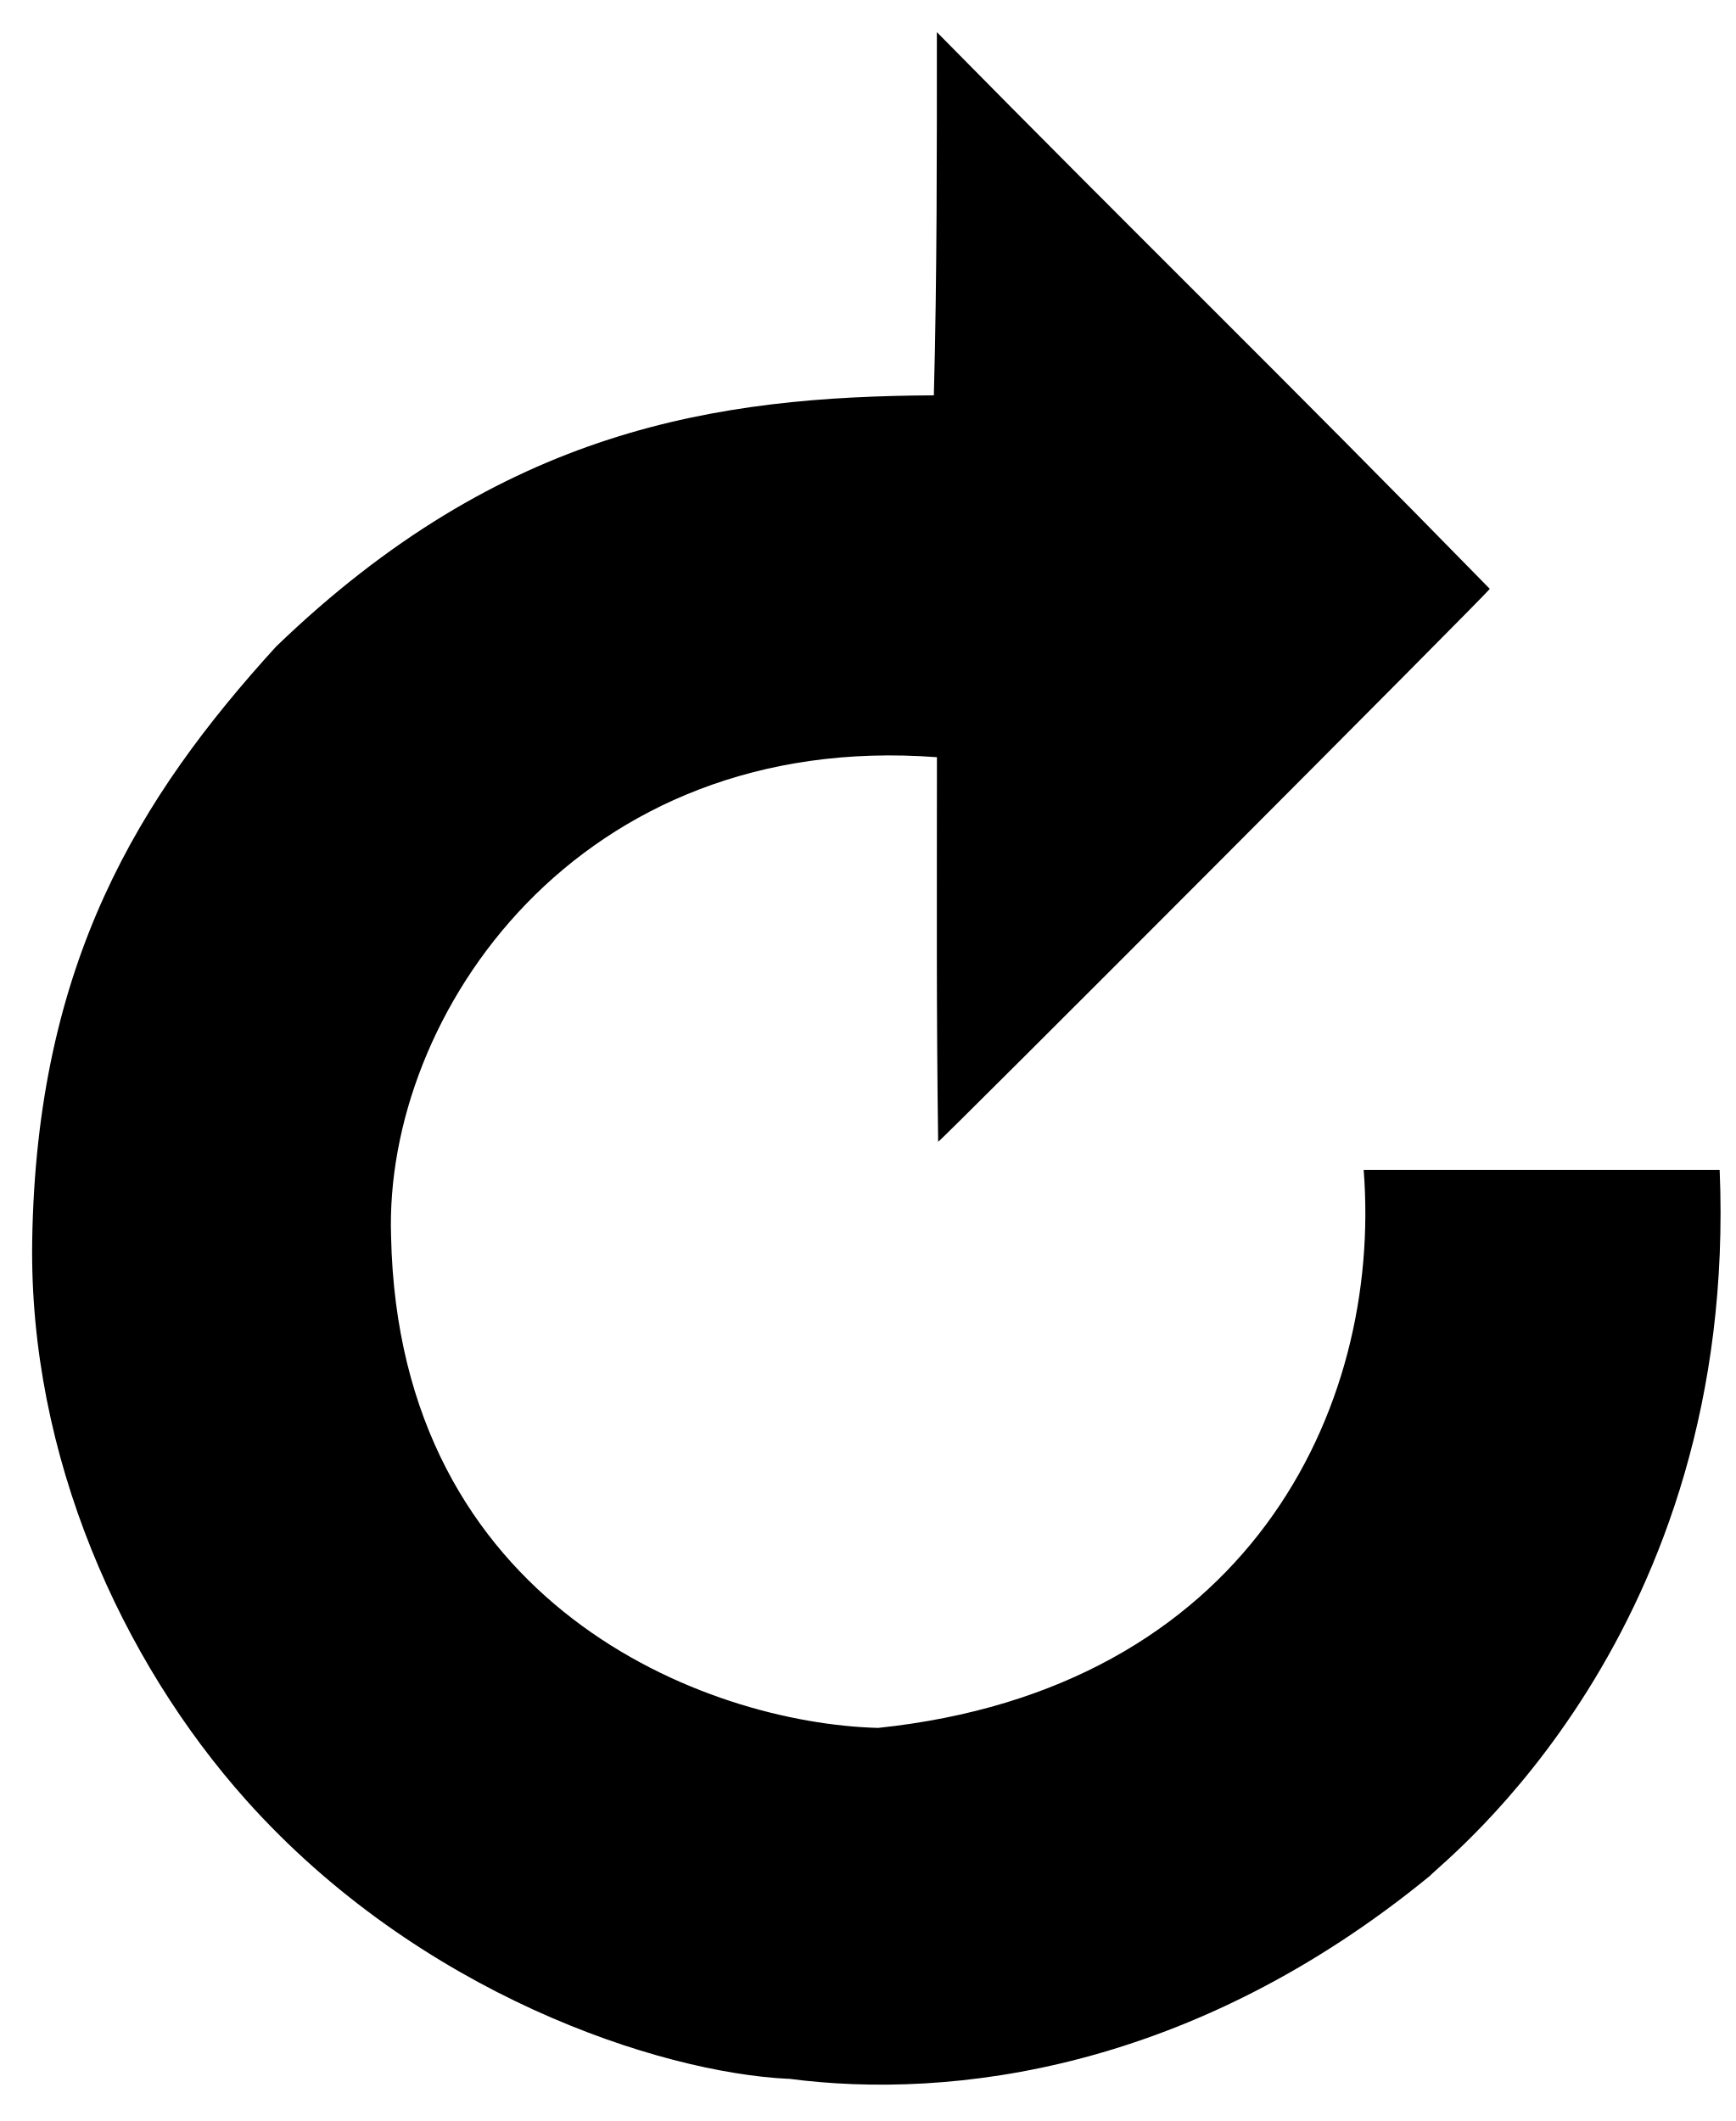
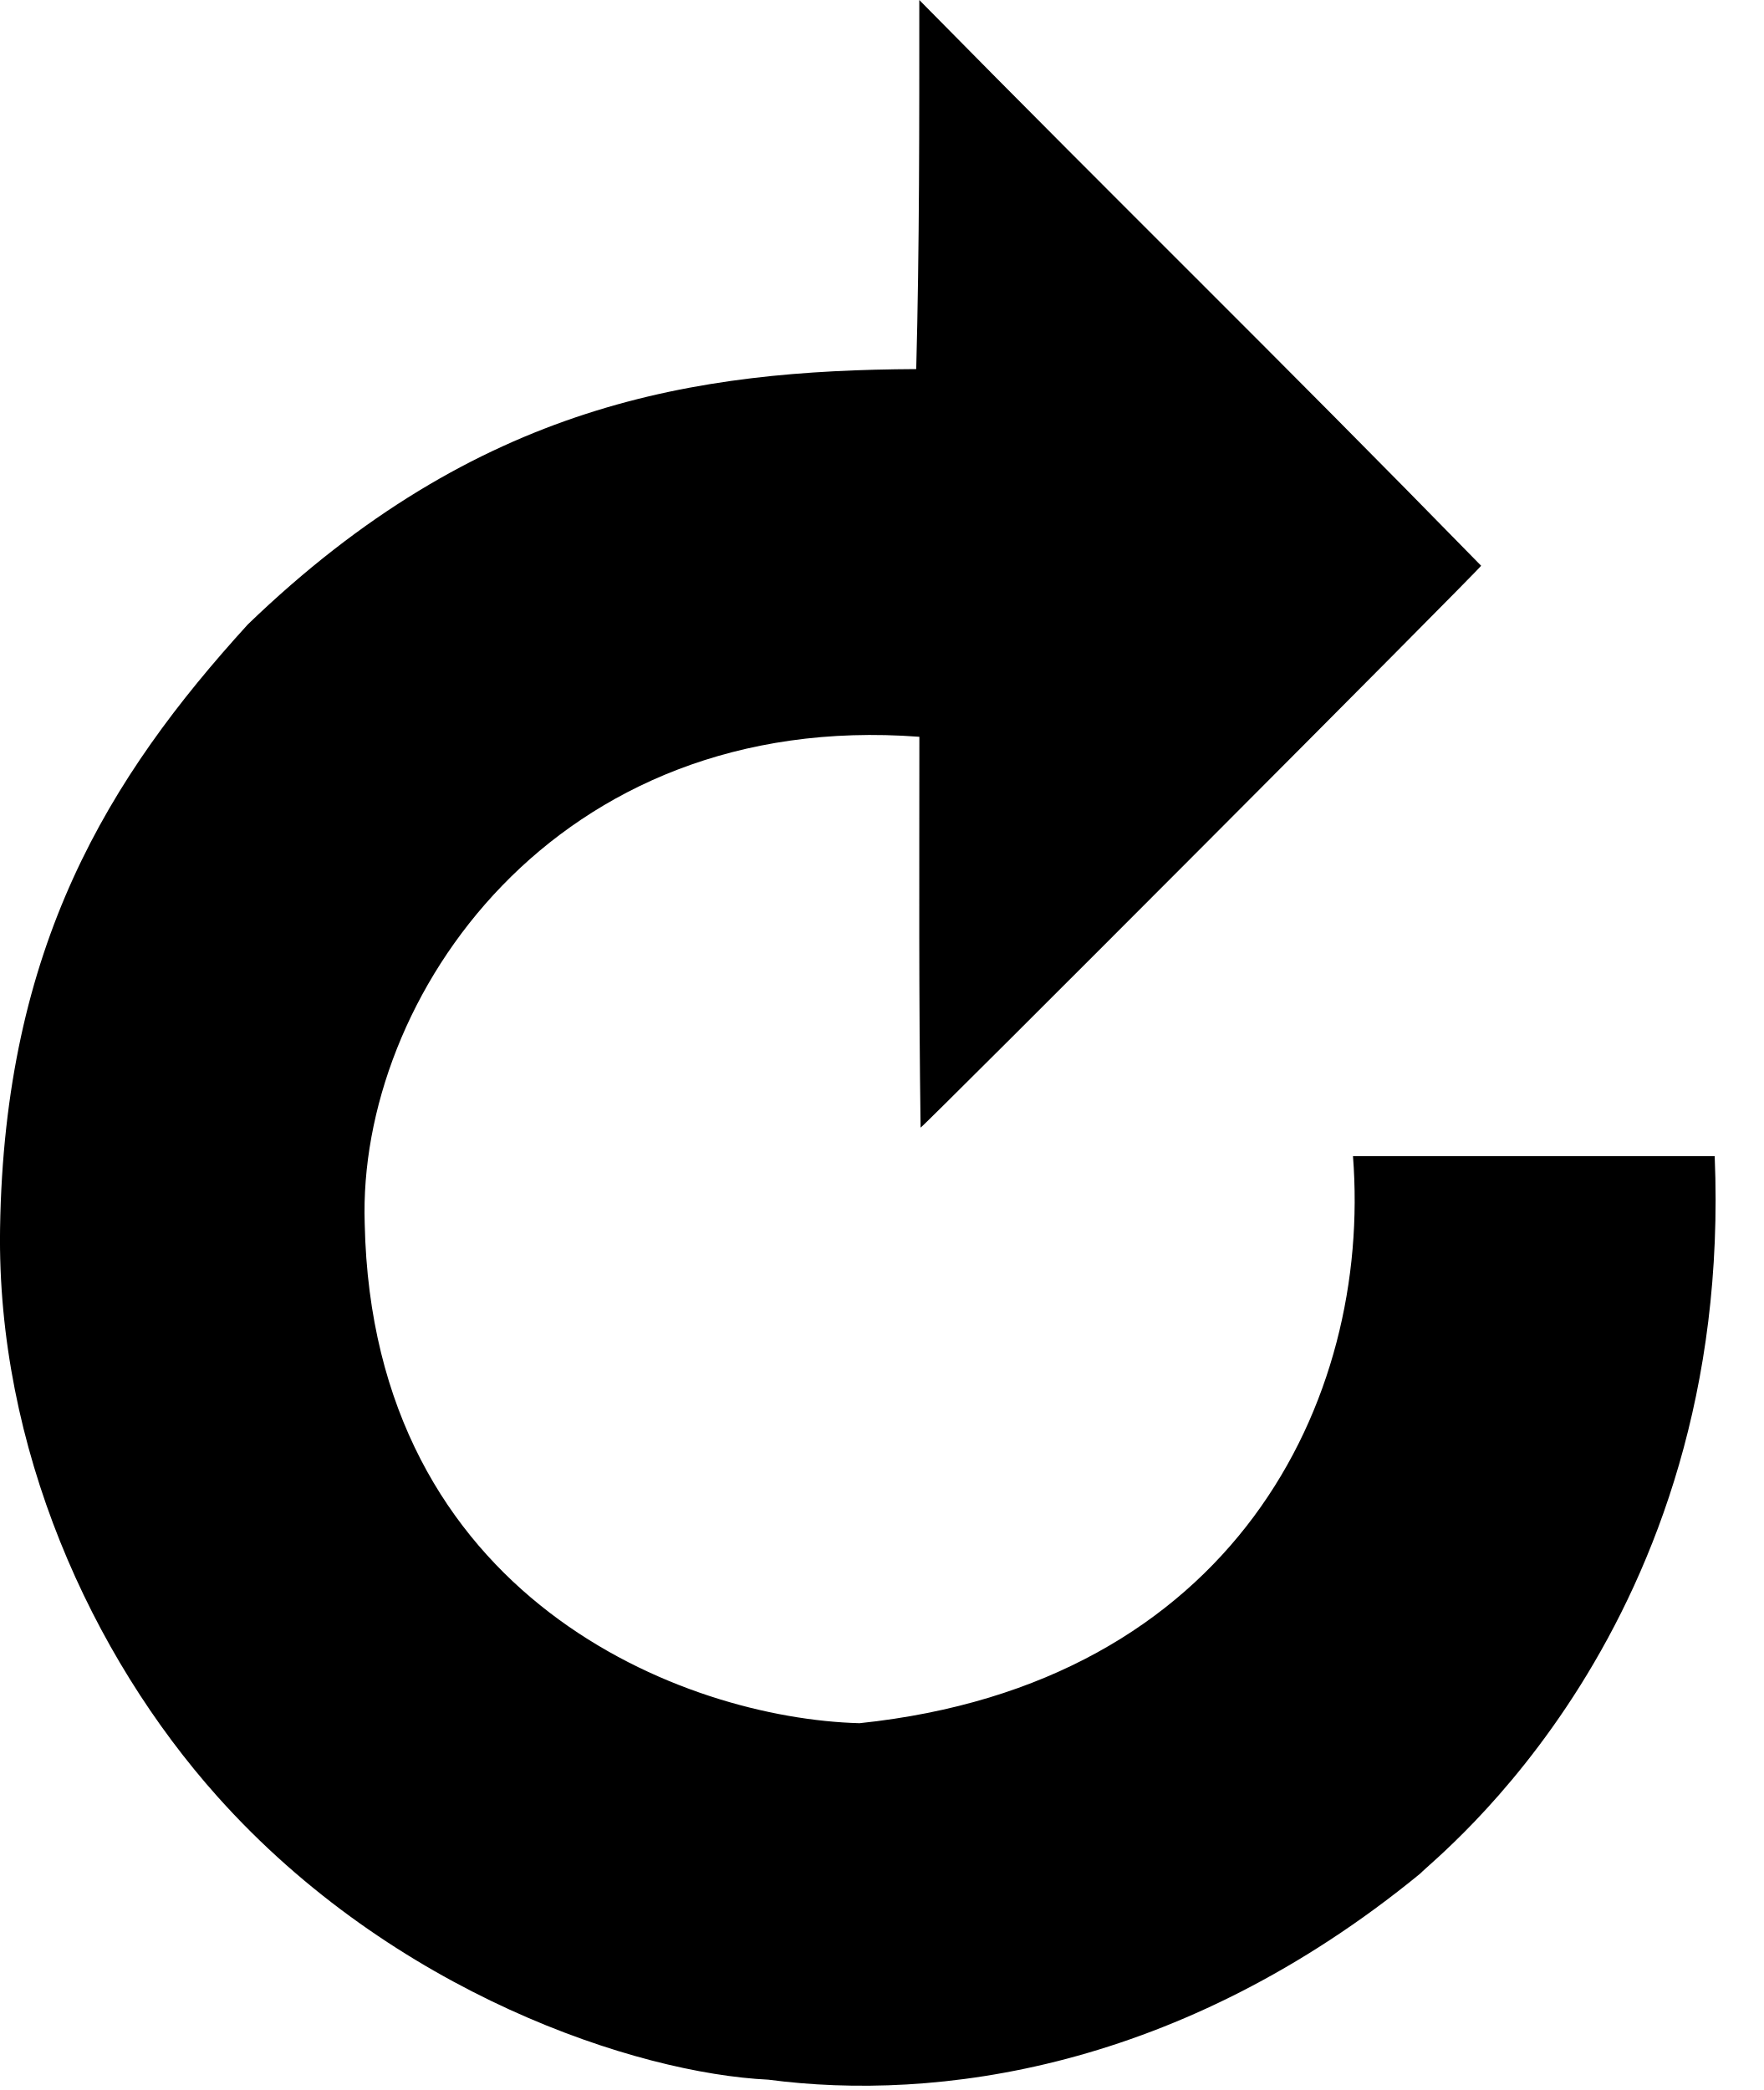
- <svg xmlns="http://www.w3.org/2000/svg" version="1.1" width="27px" height="33px" viewBox="0 0 27 33">
-   <path d="M12.264,32.344 C10.25,32.246 6.522,31.021 3.83,28.008 C1.894,25.842 0.449,22.657 0.501,19.307 C0.568,14.993 2.154,12.41 4.294,10.061 C7.819,6.661 11.16,6.169 14.528,6.151 C14.578,4.268 14.575,2.384 14.575,0.5 C17.832,3.807 19.898,5.808 23.177,9.162 C23.16,9.211 14.627,17.765 14.595,17.765 C14.566,15.658 14.576,14.051 14.576,11.781 C8.987,11.36 5.97,15.787 6.084,19.236 C6.204,24.985 10.981,26.813 13.66,26.884 C19.392,26.284 21.505,21.944 21.215,18.202 L26.753,18.202 C27.052,25.411 22.473,28.938 22.244,29.187 C18.56,32.205 14.816,32.678 12.265,32.342 L12.264,32.344 Z" />
+ <svg xmlns="http://www.w3.org/2000/svg" version="1.1" width="27" height="32" viewBox="0 0 27 32">
+   <path d="M3.33 27.508c-1.936-2.166-3.381-5.351-3.329-8.701 0.067-4.314 1.653-6.897 3.793-9.246 3.525-3.4 6.866-3.892 10.234-3.91 0.050-1.883 0.047-3.767 0.047-5.651 3.257 3.307 5.323 5.308 8.602 8.662-0.017 0.049-8.55 8.603-8.582 8.603-0.029-2.107-0.019-3.714-0.019-5.984-5.589-0.421-8.606 4.006-8.492 7.455 0.12 5.749 4.897 7.577 7.576 7.648 5.732-0.6 7.845-4.94 7.555-8.682h5.538c0.299 7.209-4.28 10.736-4.509 10.985-3.684 3.018-7.428 3.491-9.979 3.155-2.015-0.096-5.743-1.321-8.435-4.334z" />
</svg>
